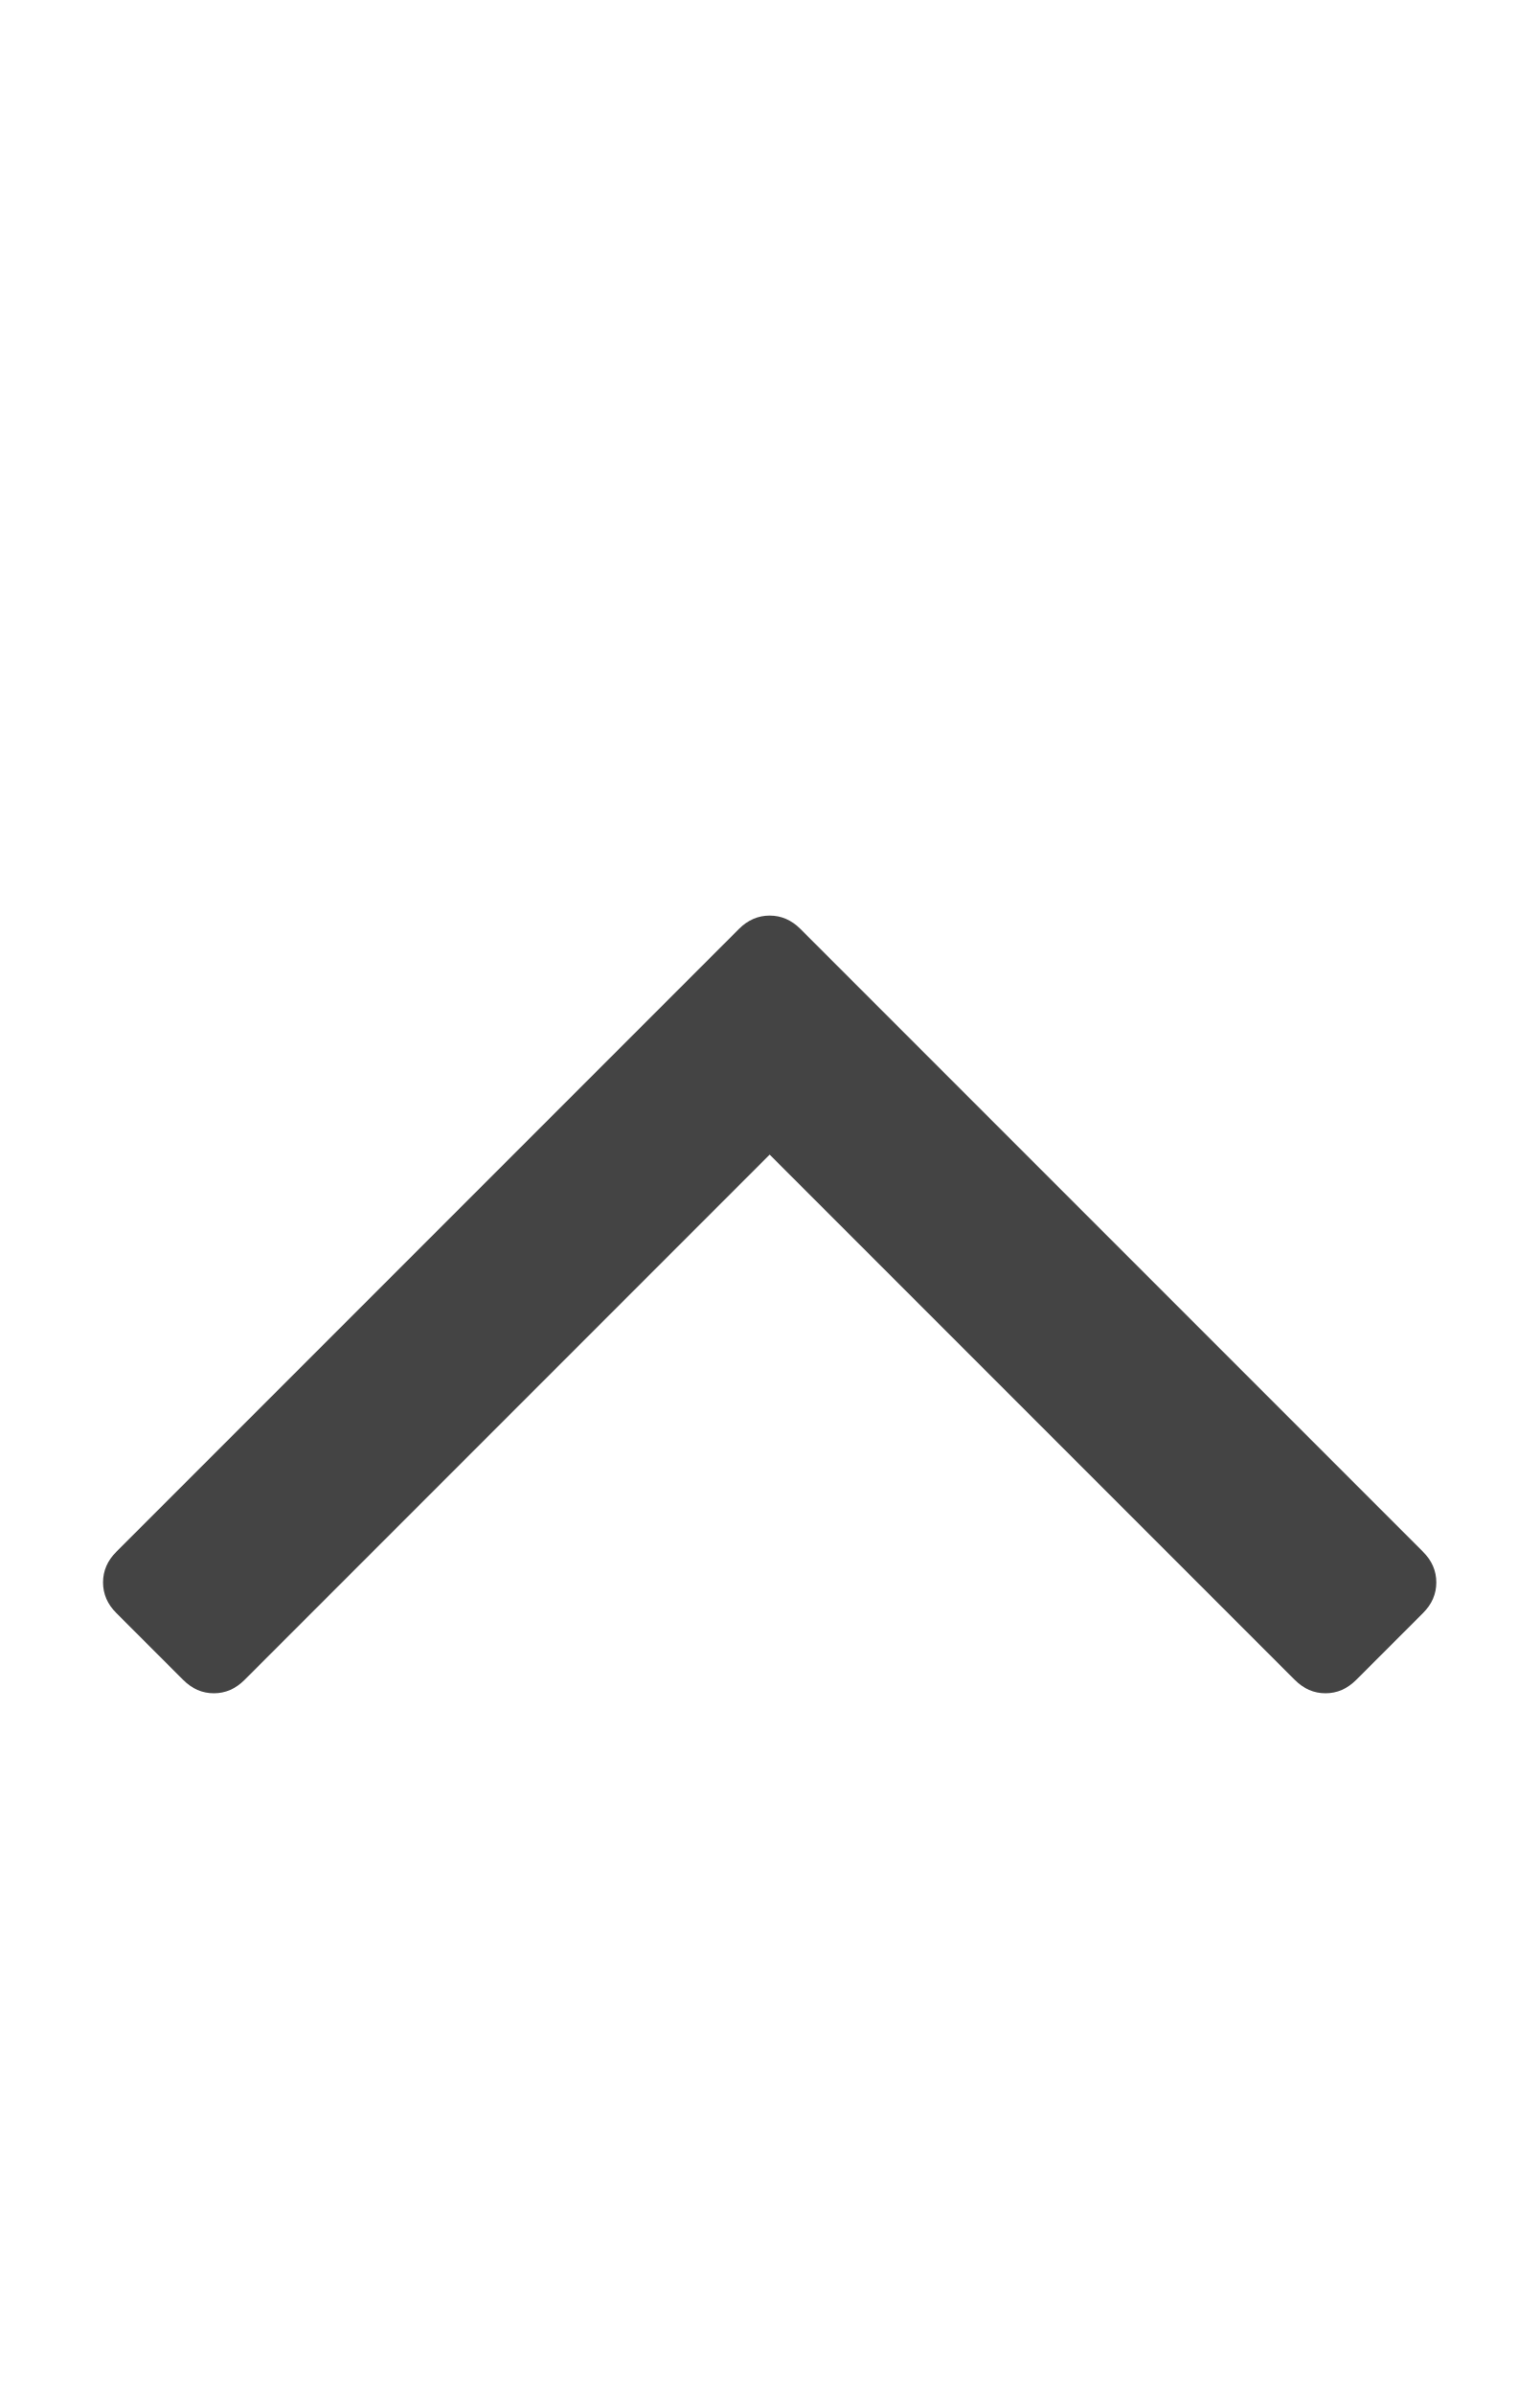
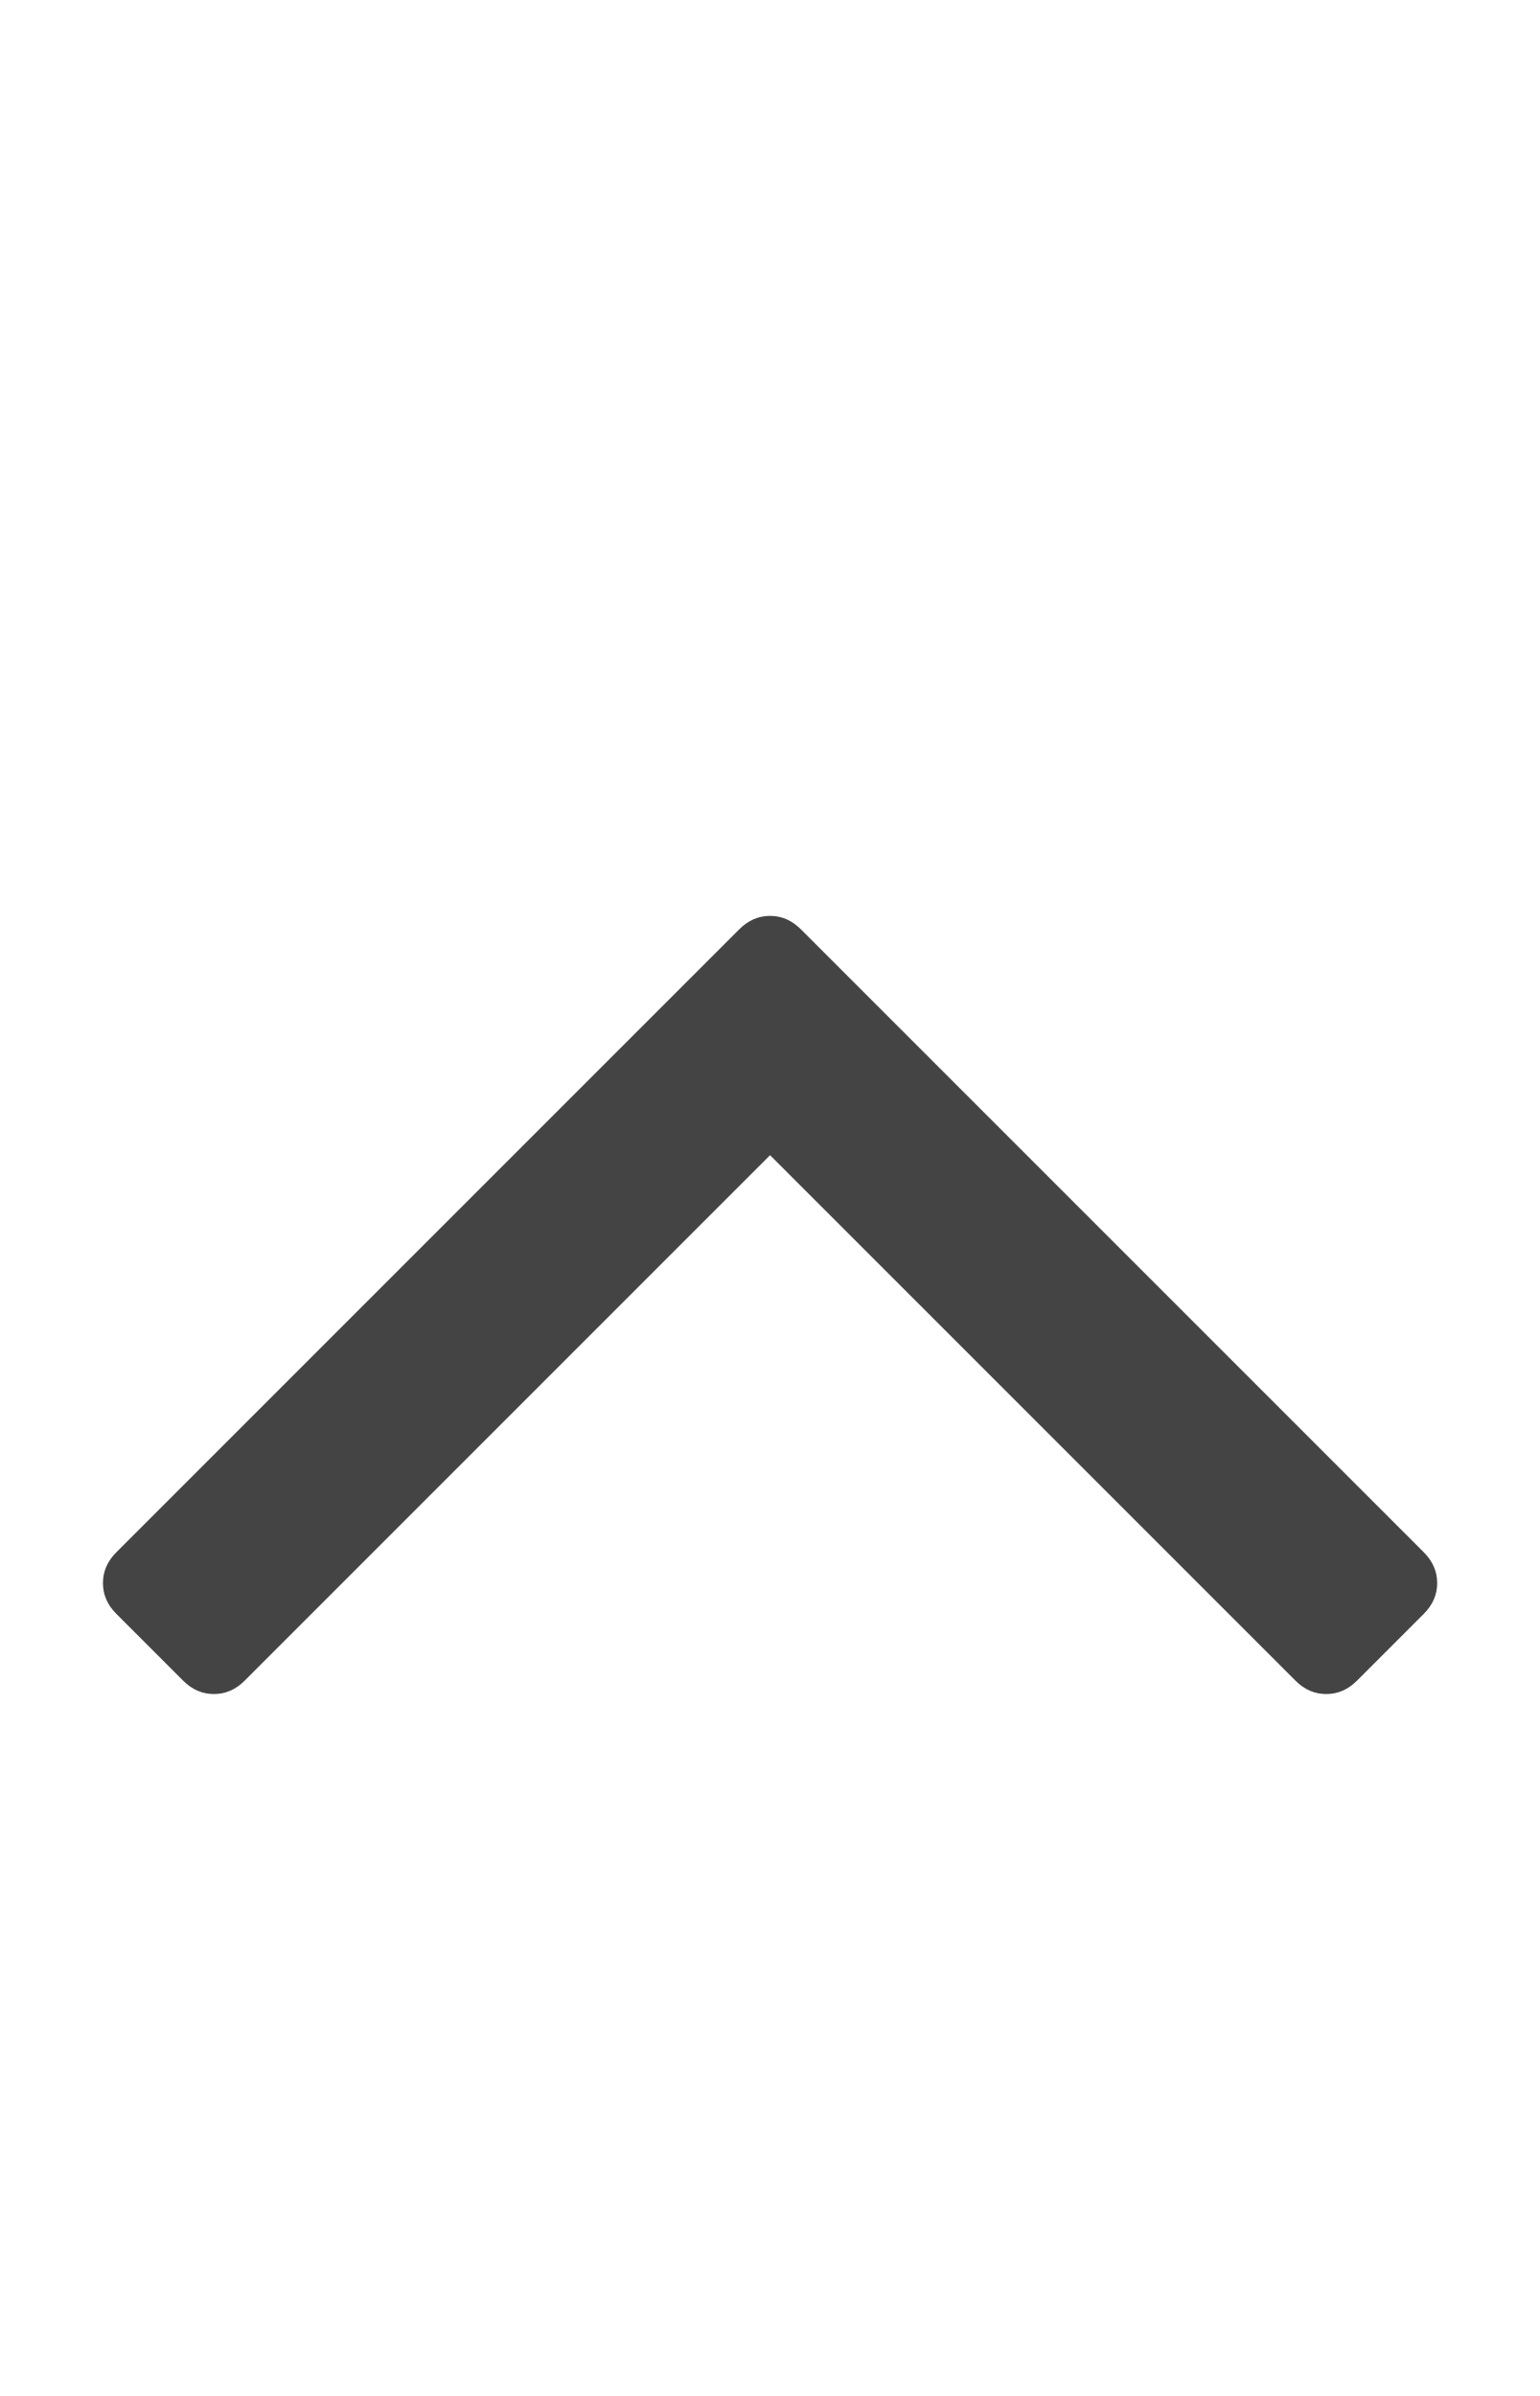
- <svg xmlns="http://www.w3.org/2000/svg" version="1.1" width="18" height="28" viewBox="0 0 18 28">
-   <path d="M16.797 18.5q0 0.203-0.156 0.359l-0.781 0.781q-0.156 0.156-0.359 0.156t-0.359-0.156l-6.141-6.141-6.141 6.141q-0.156 0.156-0.359 0.156t-0.359-0.156l-0.781-0.781q-0.156-0.156-0.156-0.359t0.156-0.359l7.281-7.281q0.156-0.156 0.359-0.156t0.359 0.156l7.281 7.281q0.156 0.156 0.156 0.359z" fill="#444444" />
+ <svg xmlns="http://www.w3.org/2000/svg" version="1.1" width="329" height="512" viewBox="0 0 329 512">
+   <path d="M307.143 338.286q0 3.714-2.857 6.572l-14.286 14.286q-2.857 2.857-6.572 2.857t-6.572-2.857l-112.286-112.286-112.285 112.286q-2.857 2.857-6.572 2.857t-6.572-2.857l-14.285-14.286q-2.857-2.857-2.857-6.572t2.857-6.572l133.143-133.143q2.857-2.857 6.571-2.857t6.572 2.857l133.143 133.143q2.857 2.857 2.857 6.572z" fill="#444444" />
</svg>
